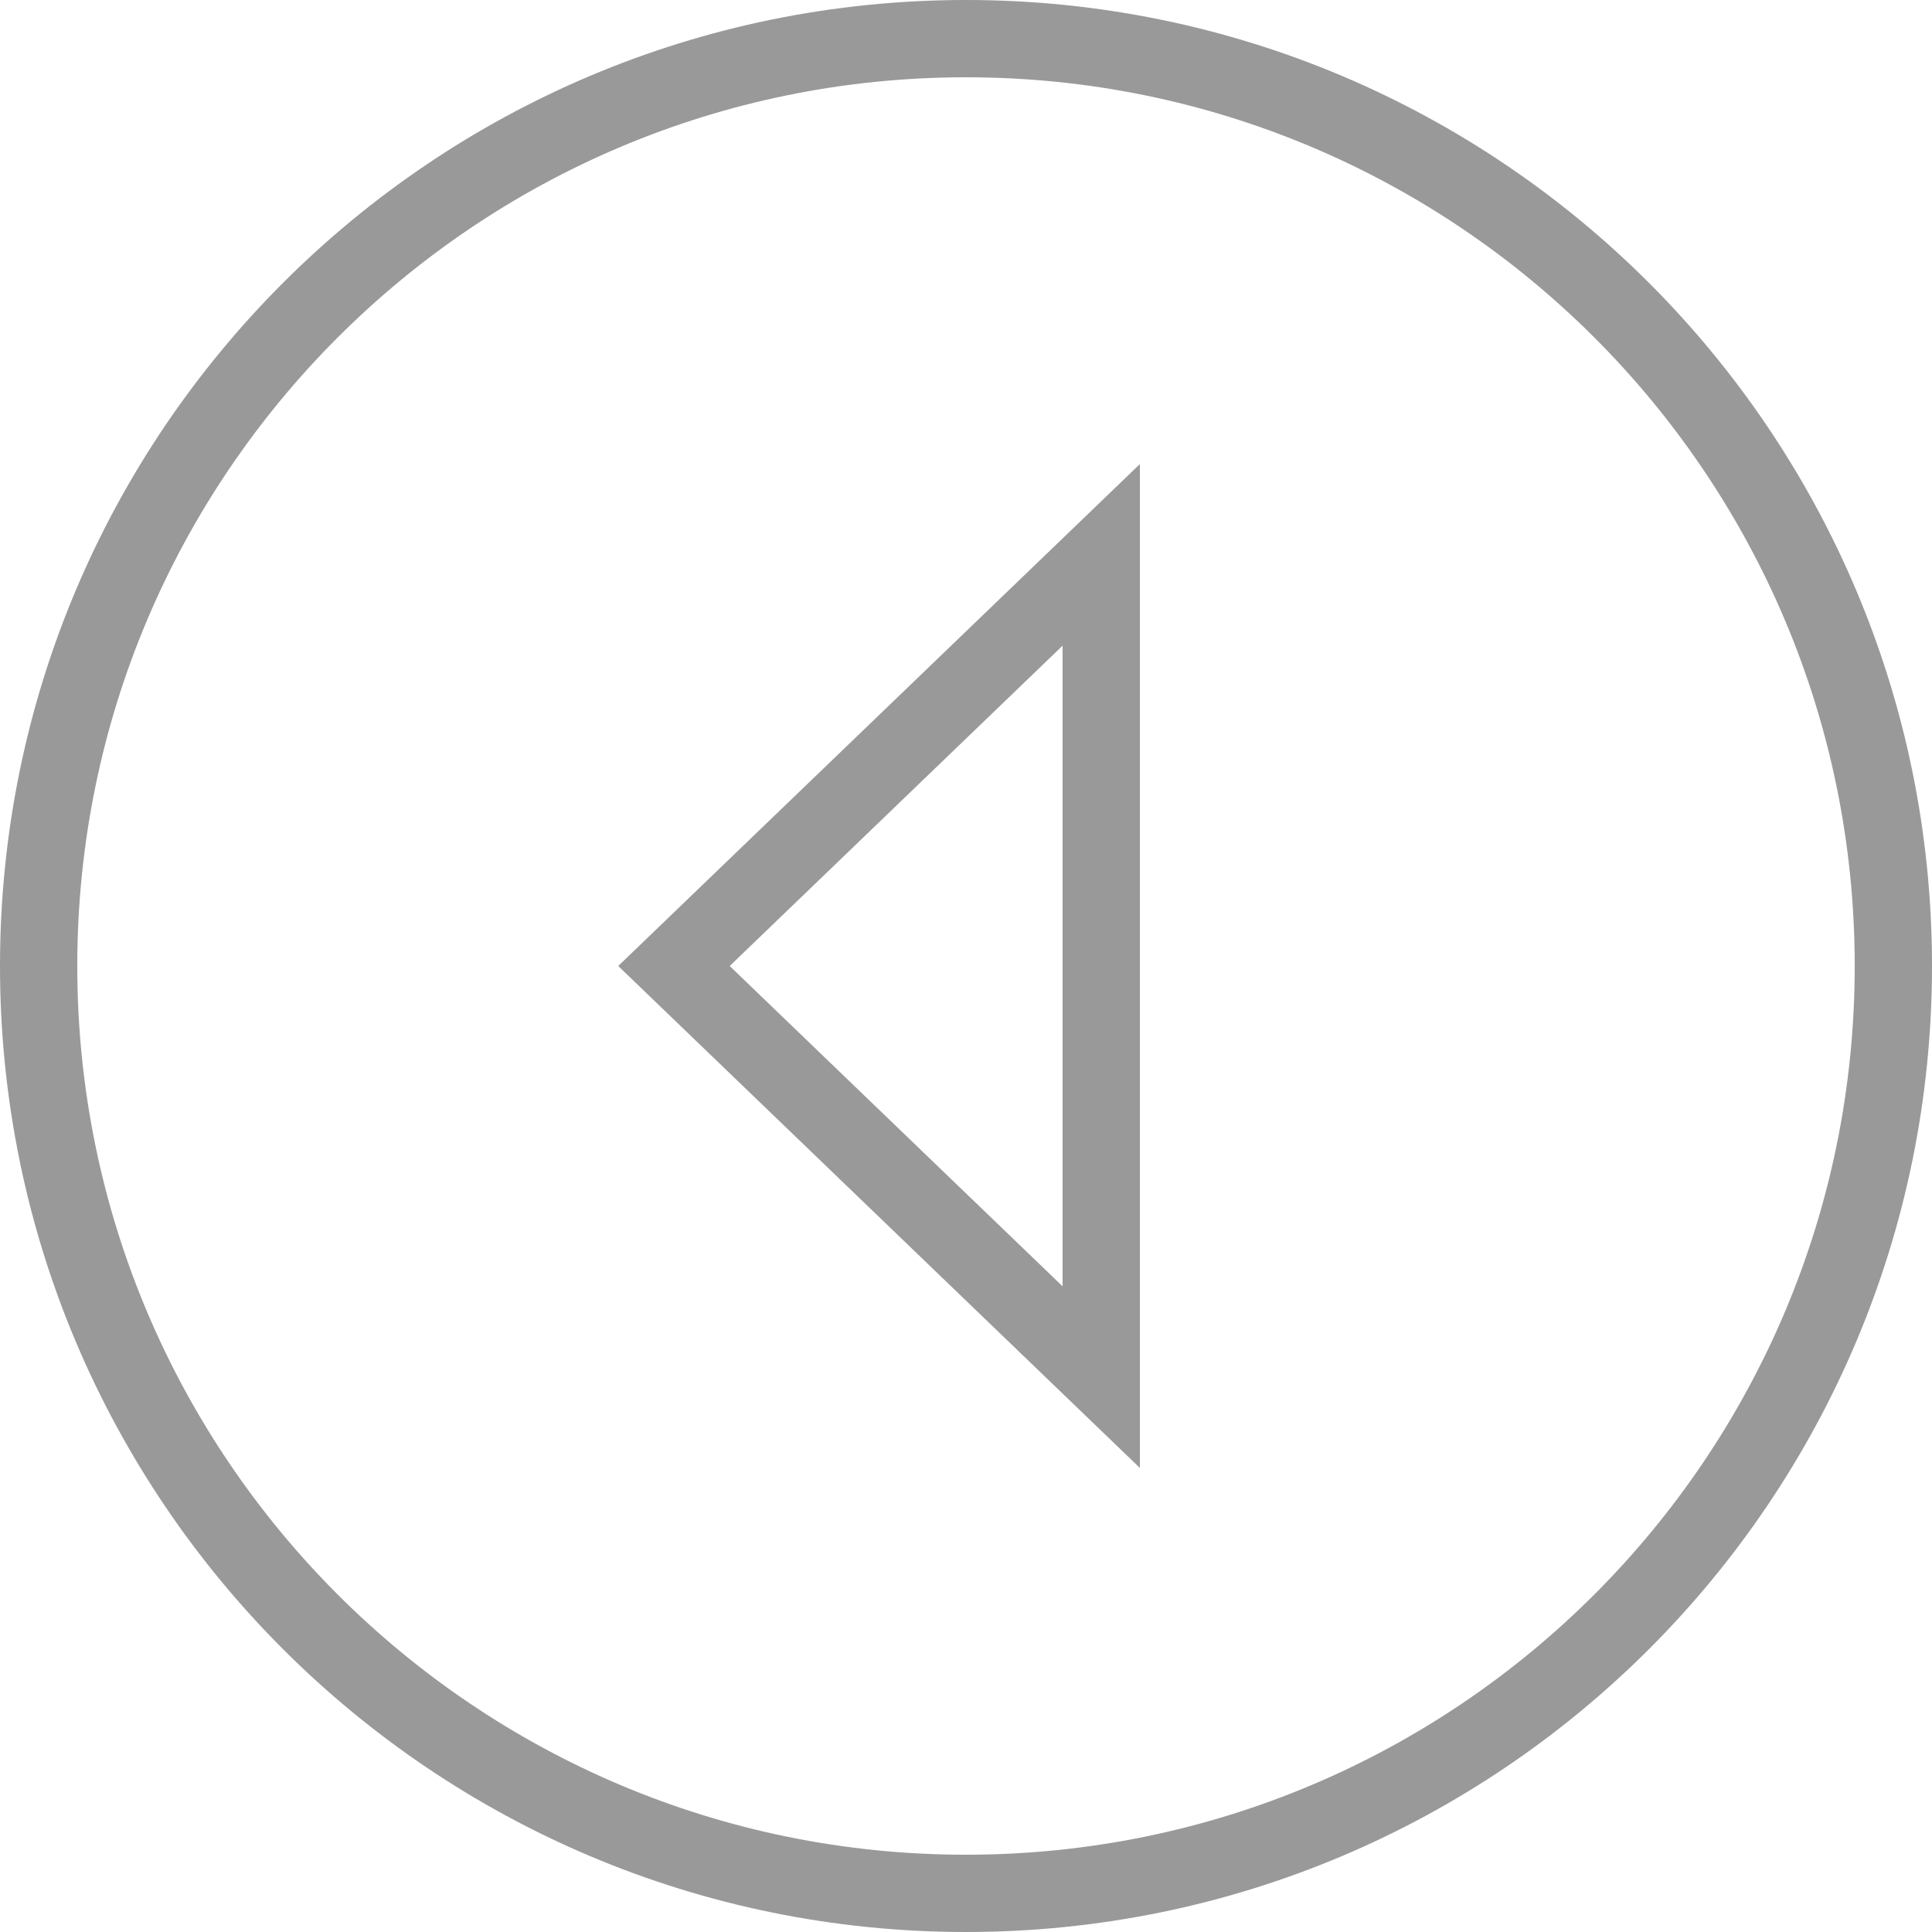
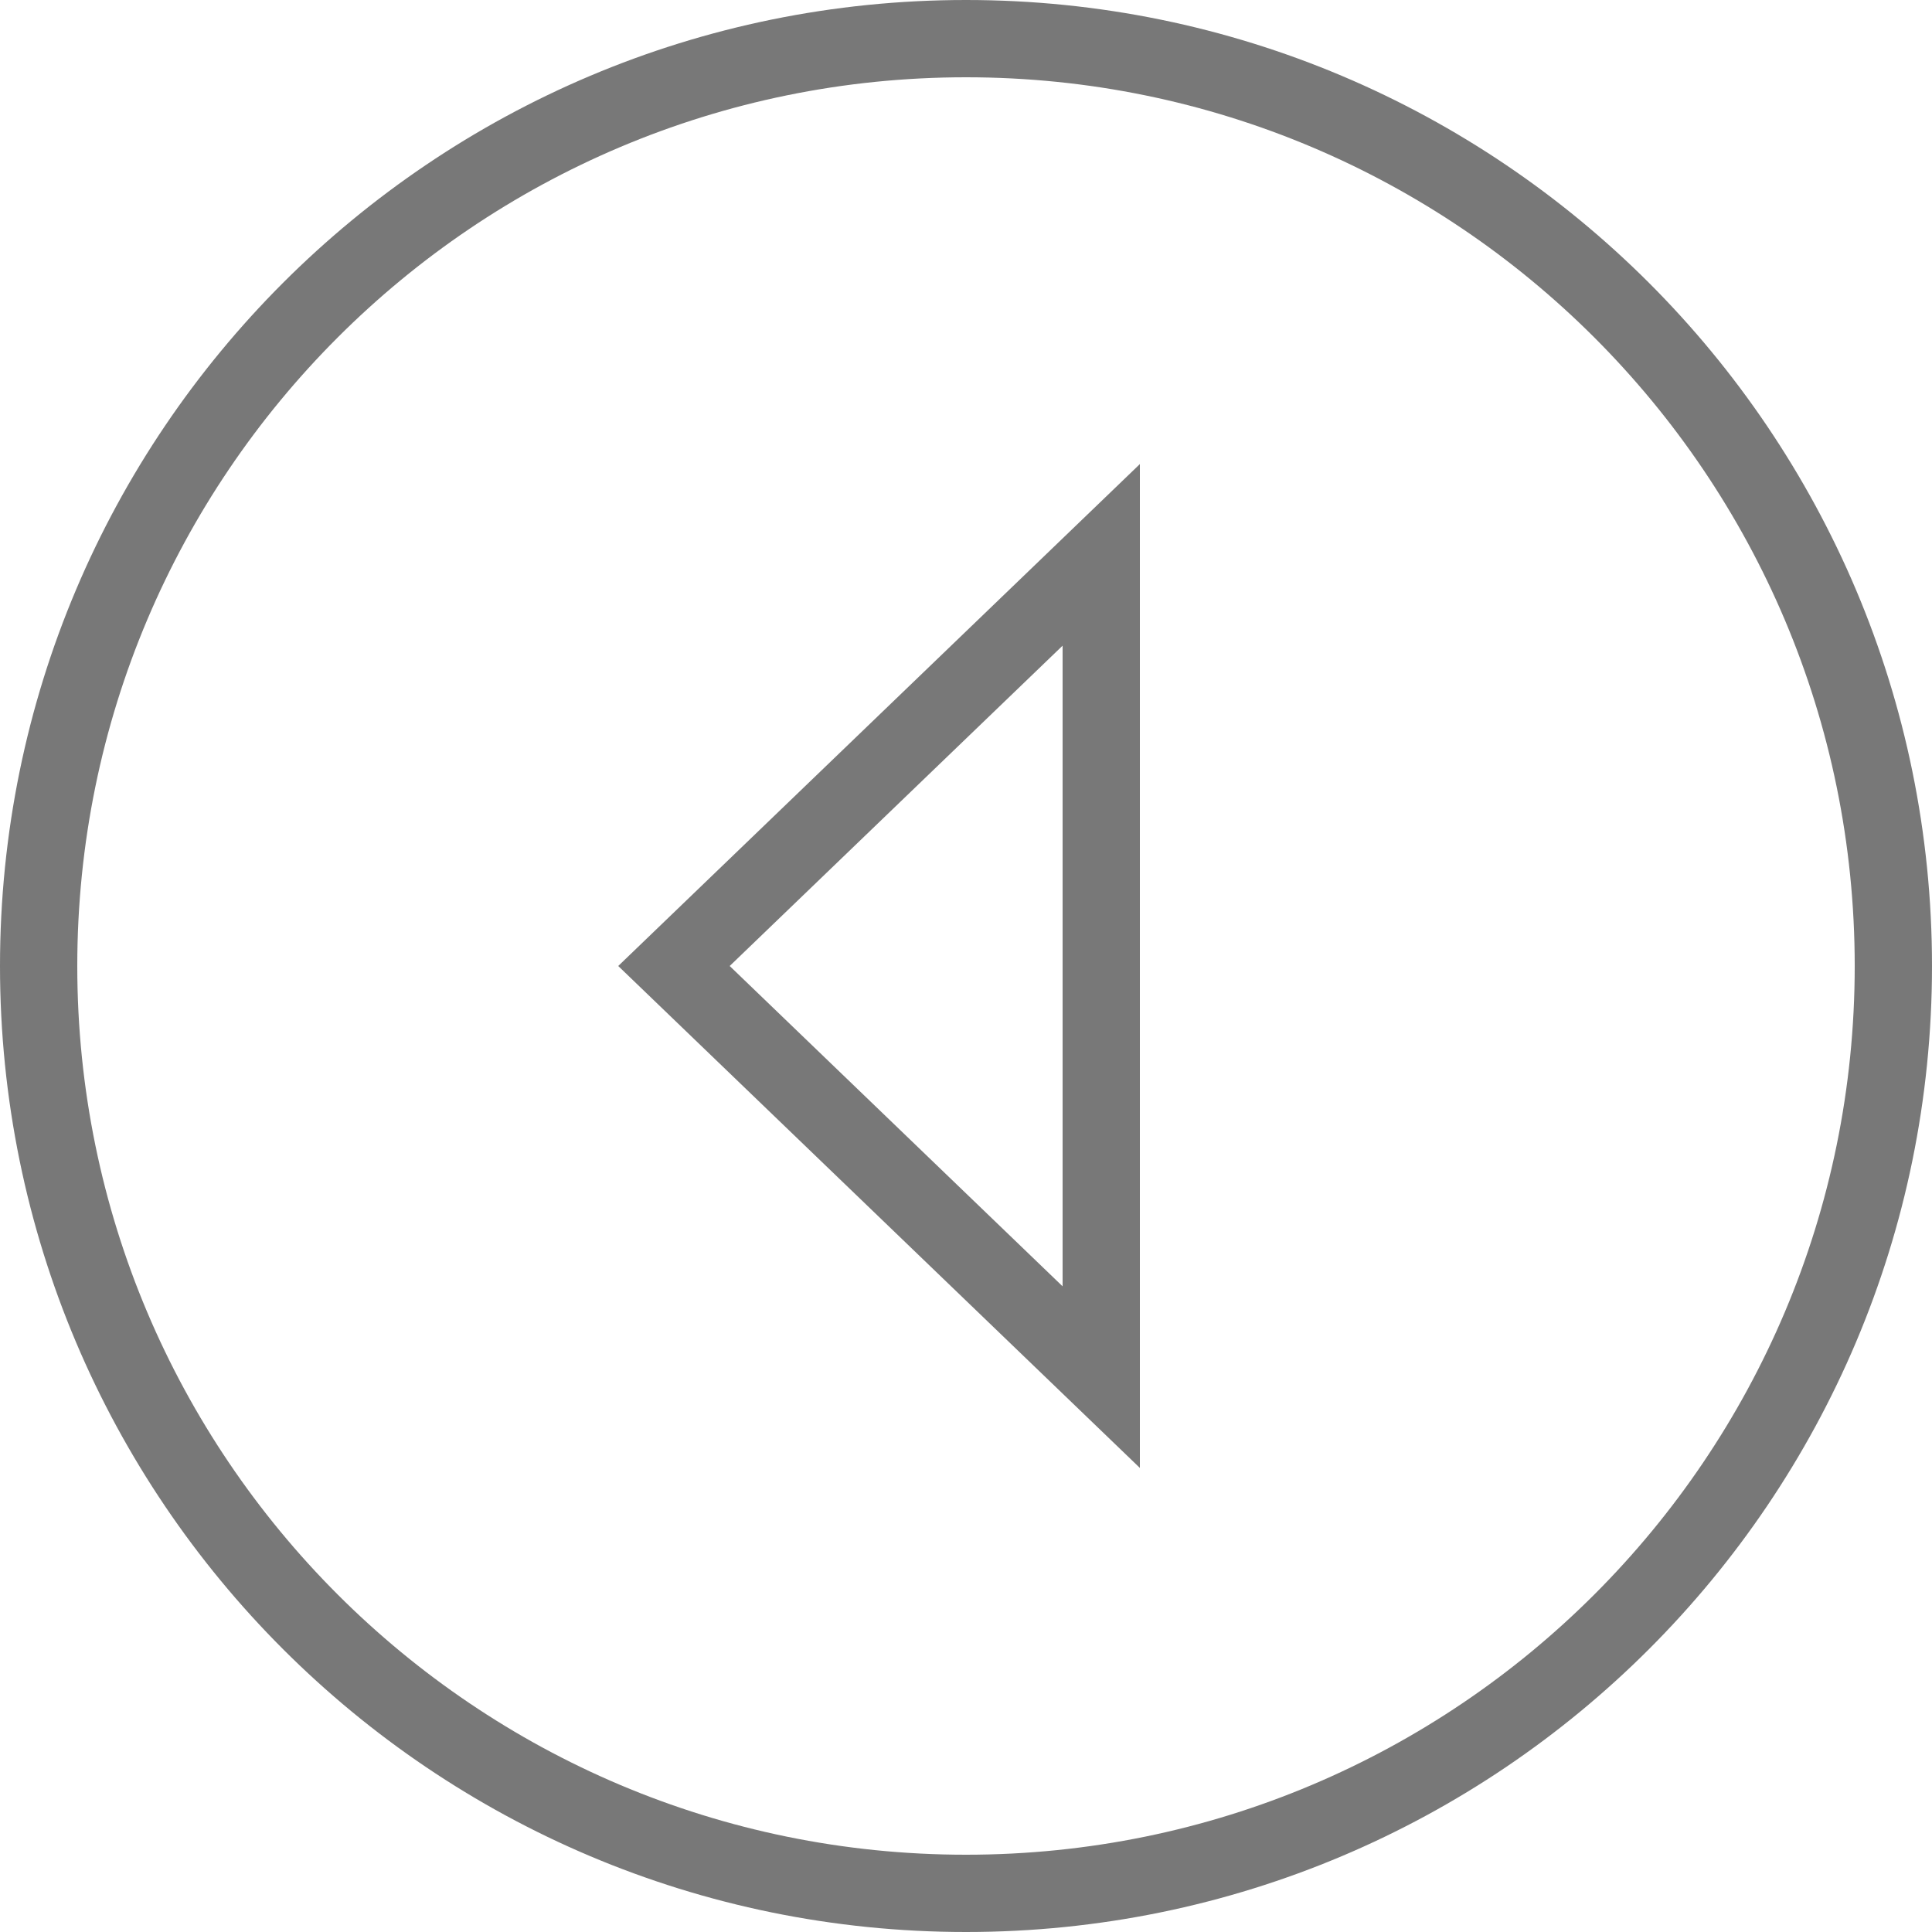
<svg xmlns="http://www.w3.org/2000/svg" width="25" height="25" viewBox="0 0 25 25" fill="none">
-   <rect x="0.5" y="0.5" width="24" height="24" rx="12" transform="matrix(0 1 1 0 0 0)" stroke="#999999" />
-   <path d="M14.25 7.18L8.721 12.5L14.25 17.82V7.18Z" stroke="#999999" />
+   <rect x="0.5" y="0.5" width="24" height="24" rx="12" transform="matrix(0 1 1 0 0 0)" stroke="#787878" />
+   <path d="M14.25 17.82V7.18L8.721 12.5L14.25 17.82Z" stroke="#787878" />
</svg>
